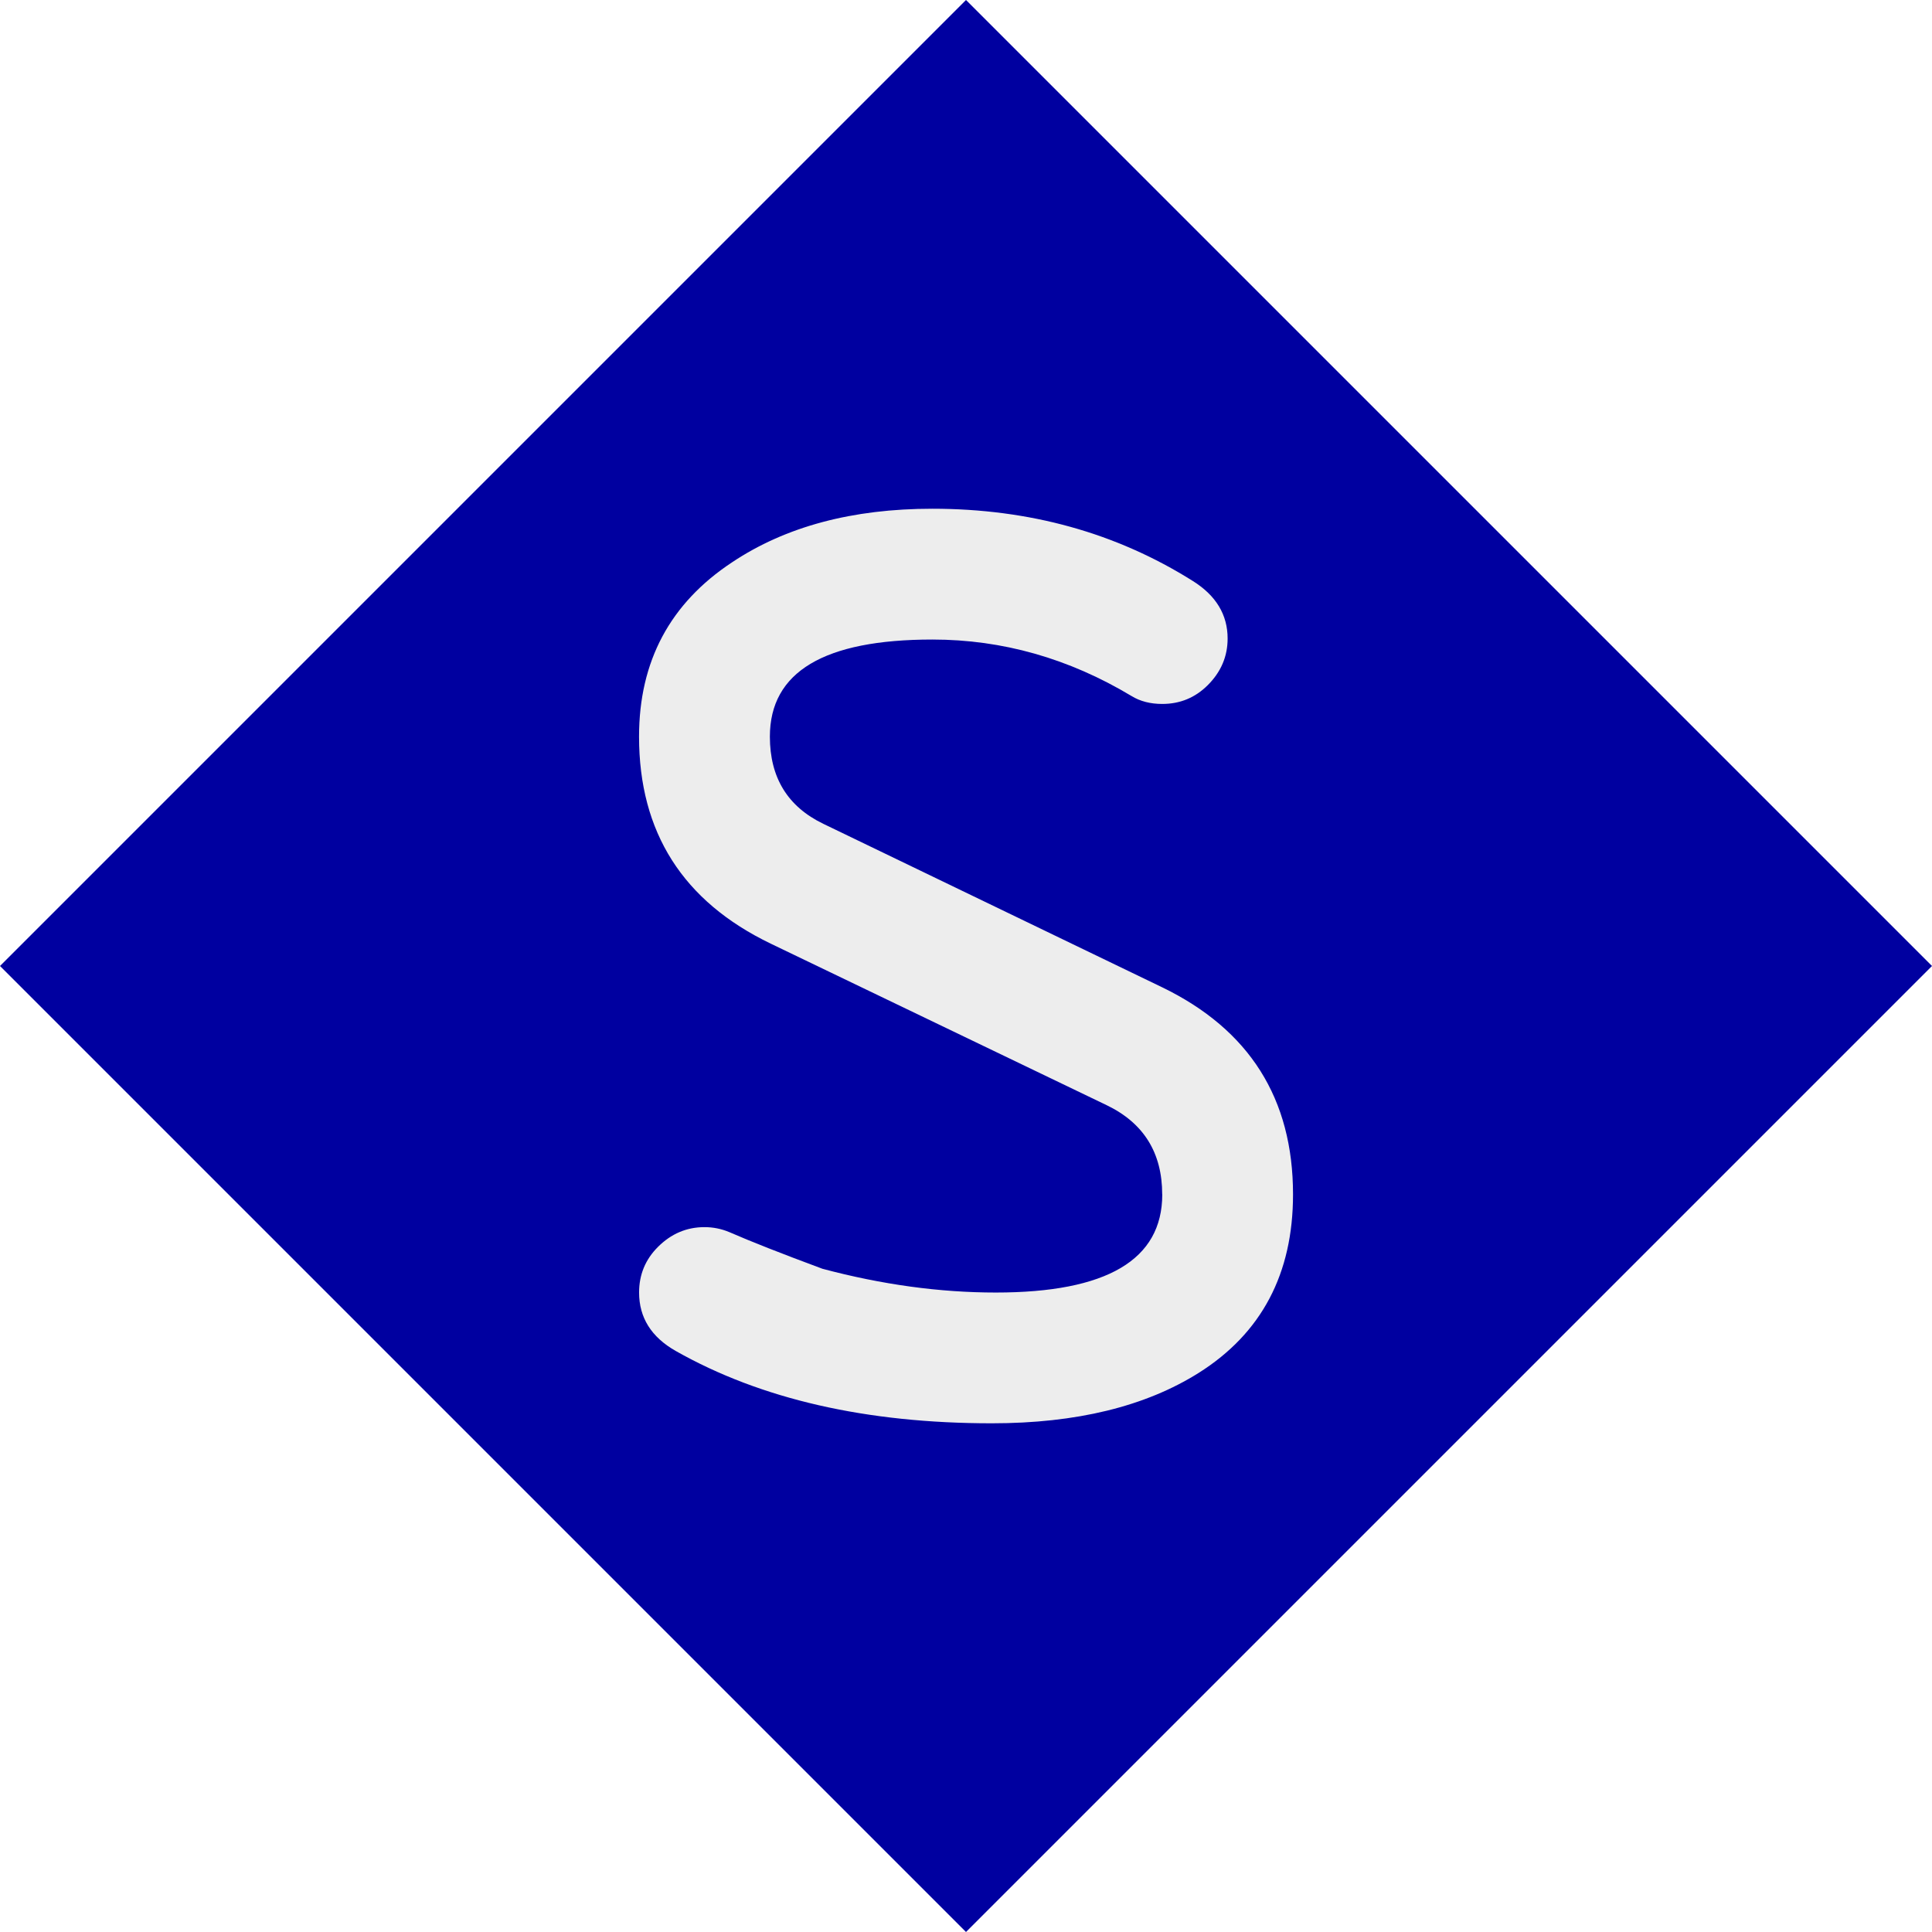
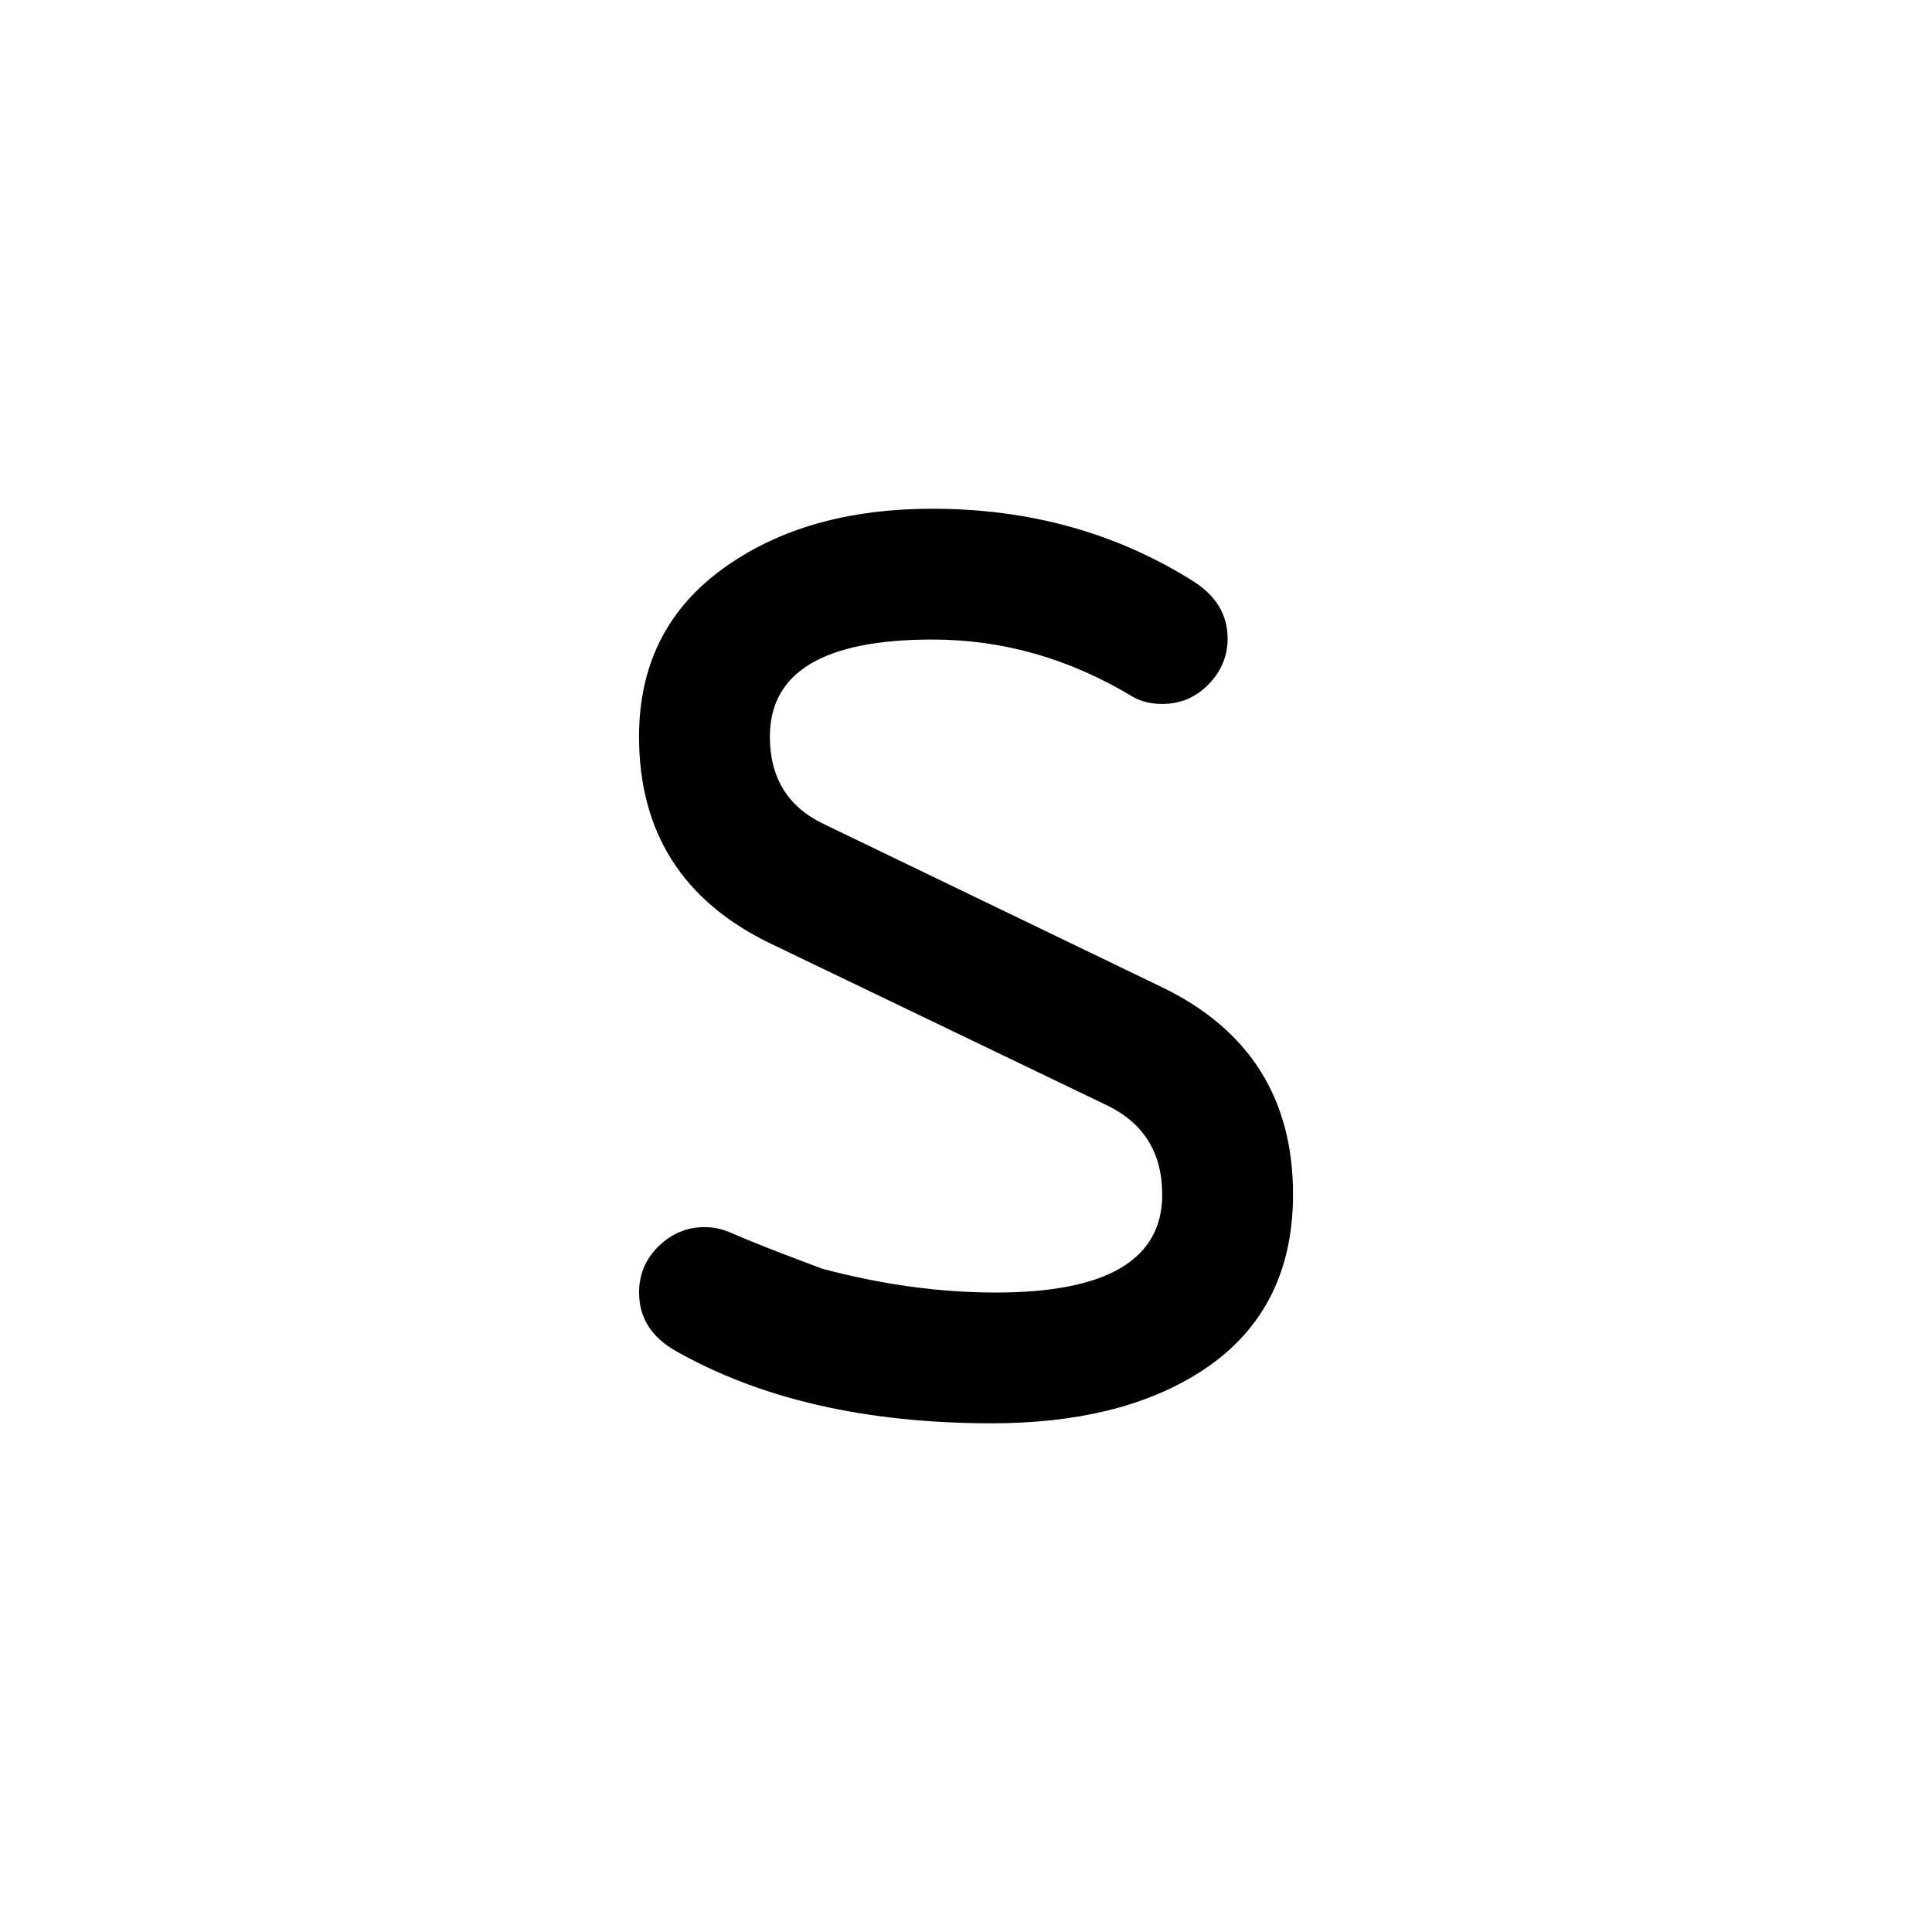
<svg xmlns="http://www.w3.org/2000/svg" version="1.1" viewBox="0 0 160 160" height="160mm" width="160mm">
  <g transform="translate(0,-137)">
-     <rect transform="rotate(45)" style="fill:#0000a0" y="40.305" x="153.442" height="113.137" width="113.137" />
-     <g style="fill:#ededed" aria-label="s" scale="2" transform="matrix(1.764326,0,0,1.764326,-28.27646,-174.2617)">
+     <g style="fill:#000000" aria-label="s" scale="2" transform="matrix(1.764326,0,0,1.764326,-28.27646,-174.2617)">
      <path d="m 70.579,232.483 q 0,-2.93 -2.604,-4.186 l -15.766,-7.581 q -6.186,-2.977 -6.186,-9.72 0,-5.302 4.372,-8.186 3.767,-2.511 9.395,-2.511 6.837,0 12.232,3.395 1.628,1.023 1.628,2.698 0,1.256 -0.93,2.186 -0.884,0.884 -2.139,0.884 -0.837,0 -1.442,-0.372 -4.418,-2.651 -9.348,-2.651 -7.627,0 -7.627,4.558 0,2.884 2.511,4.093 l 15.906,7.674 q 6.139,2.977 6.139,9.72 0,5.581 -4.418,8.372 -3.767,2.372 -9.72,2.372 -8.837,0 -14.836,-3.395 -1.721,-0.977 -1.721,-2.744 0,-1.256 0.884,-2.139 0.93,-0.93 2.186,-0.93 0.605,0 1.163,0.233 1.488,0.651 4.372,1.721 4.186,1.116 8.139,1.116 7.813,0 7.813,-4.604 z" />
    </g>
  </g>
</svg>
